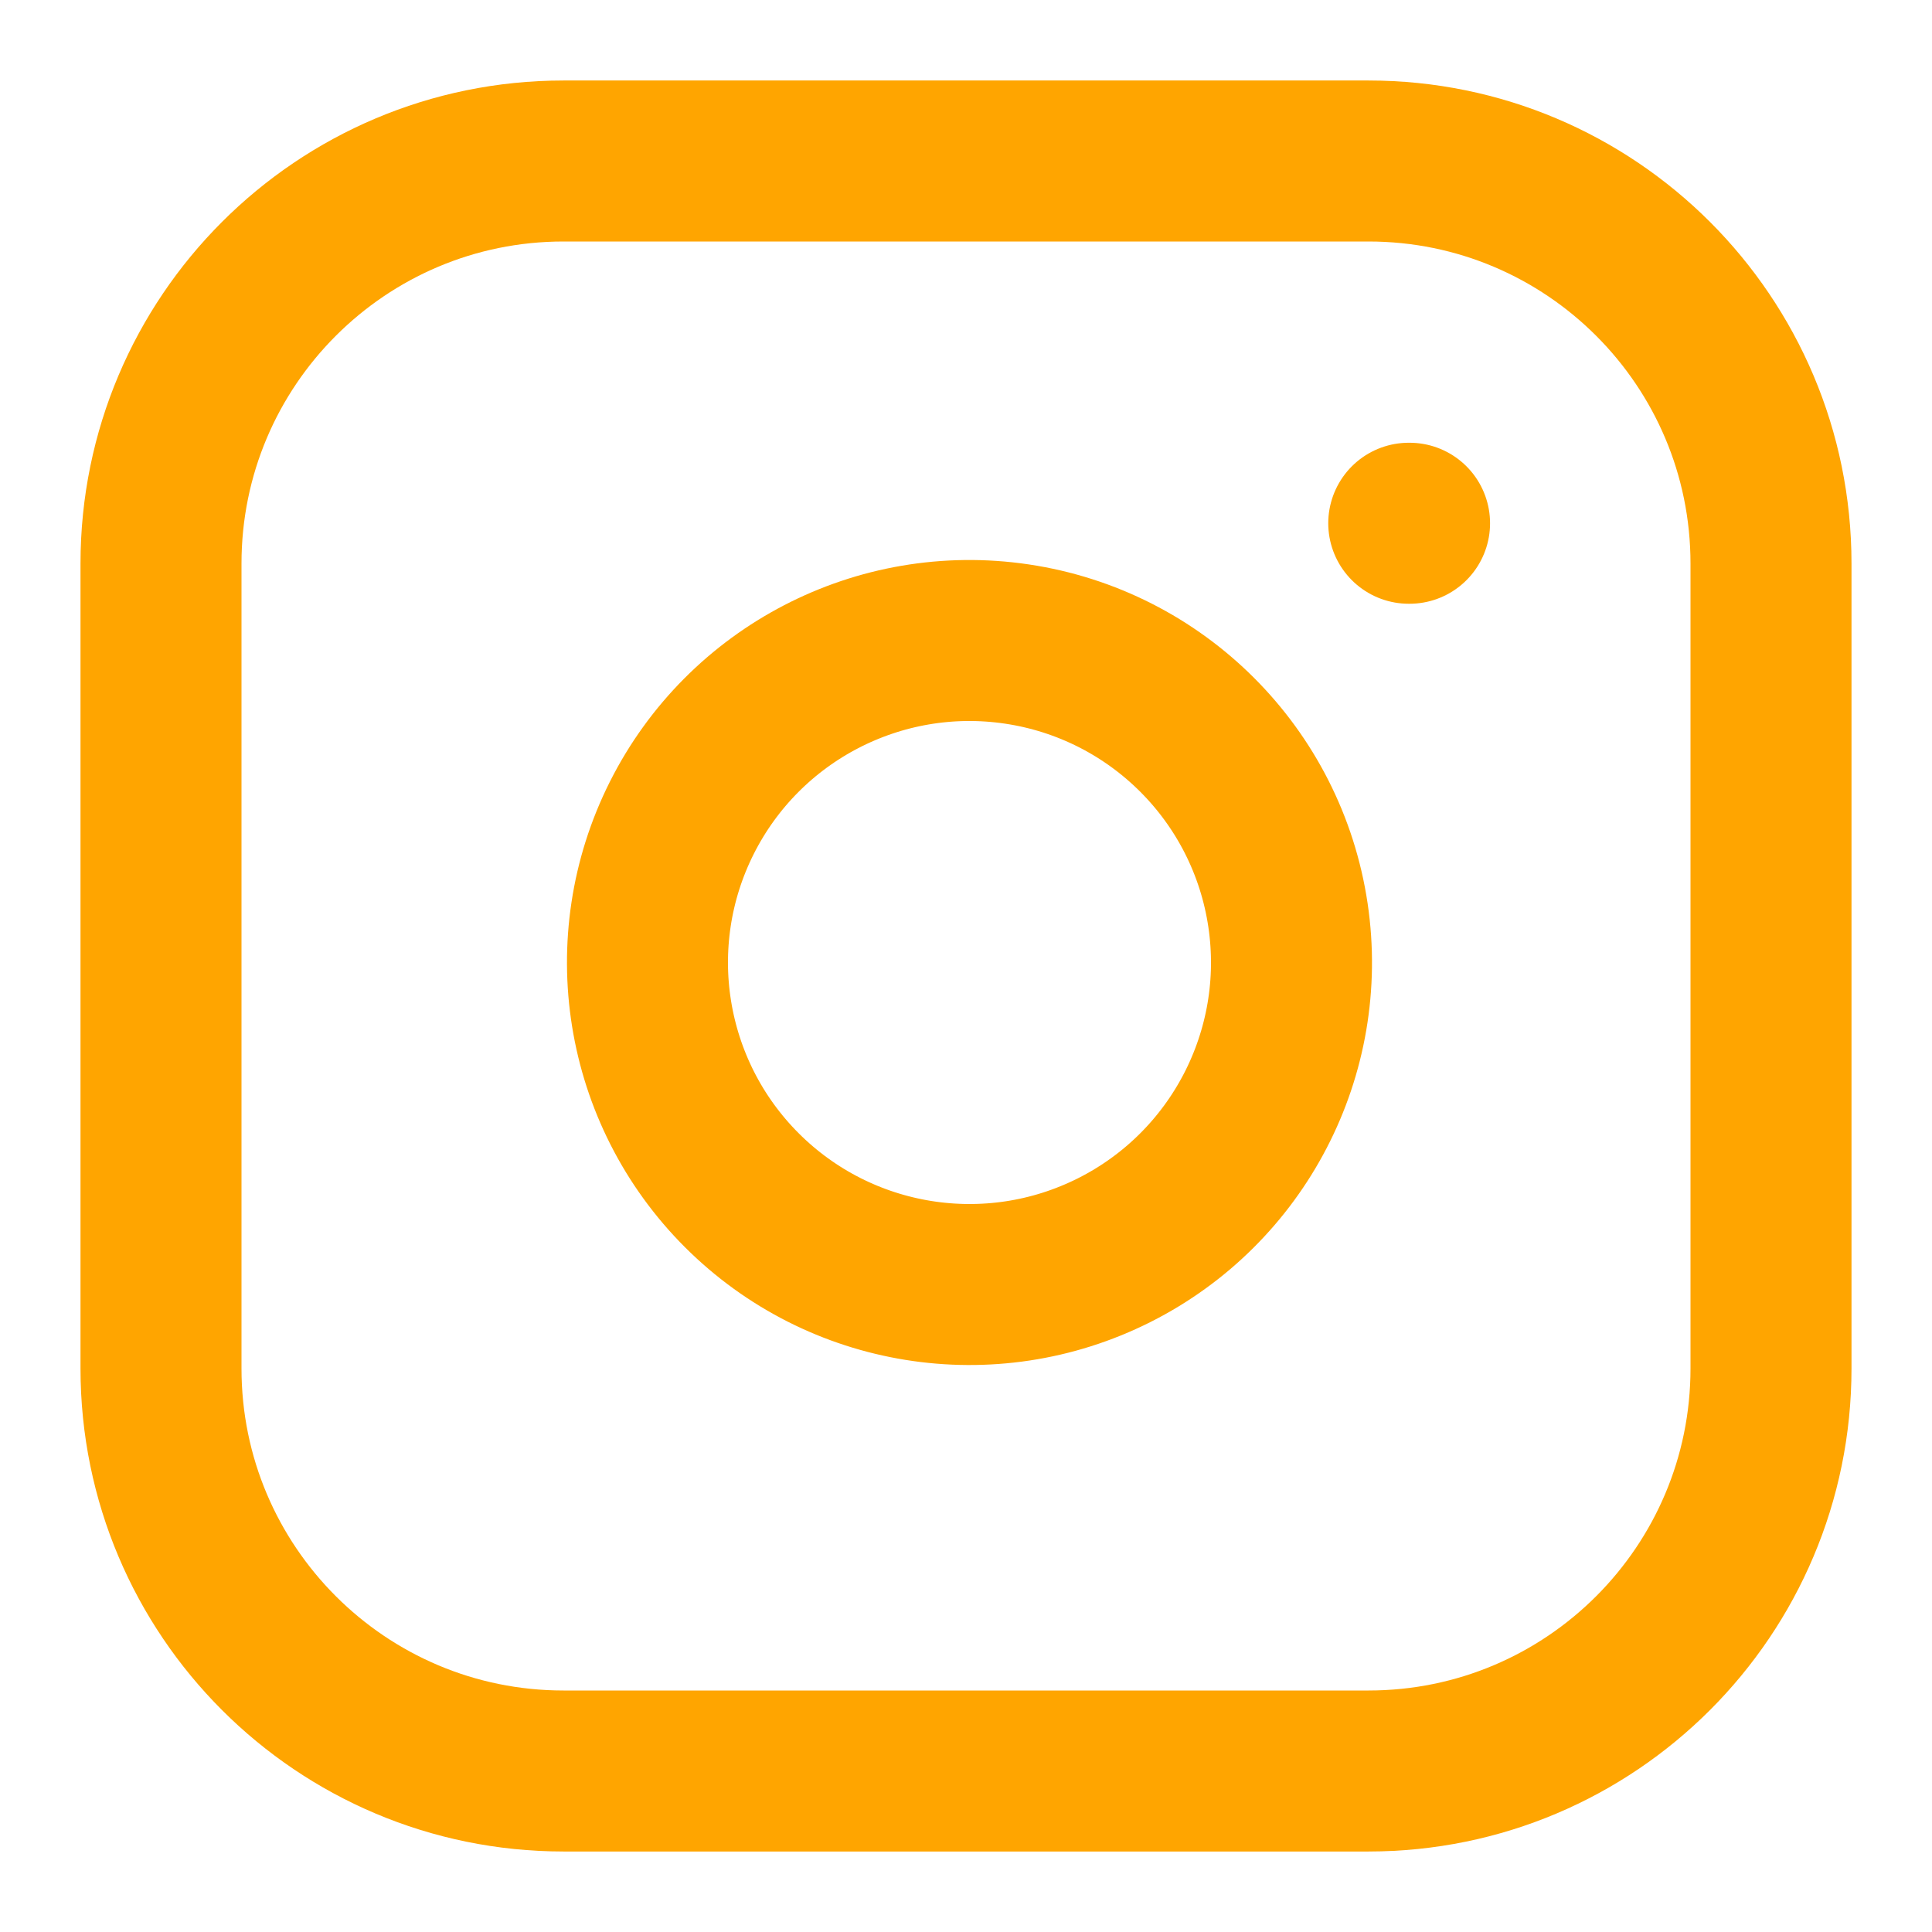
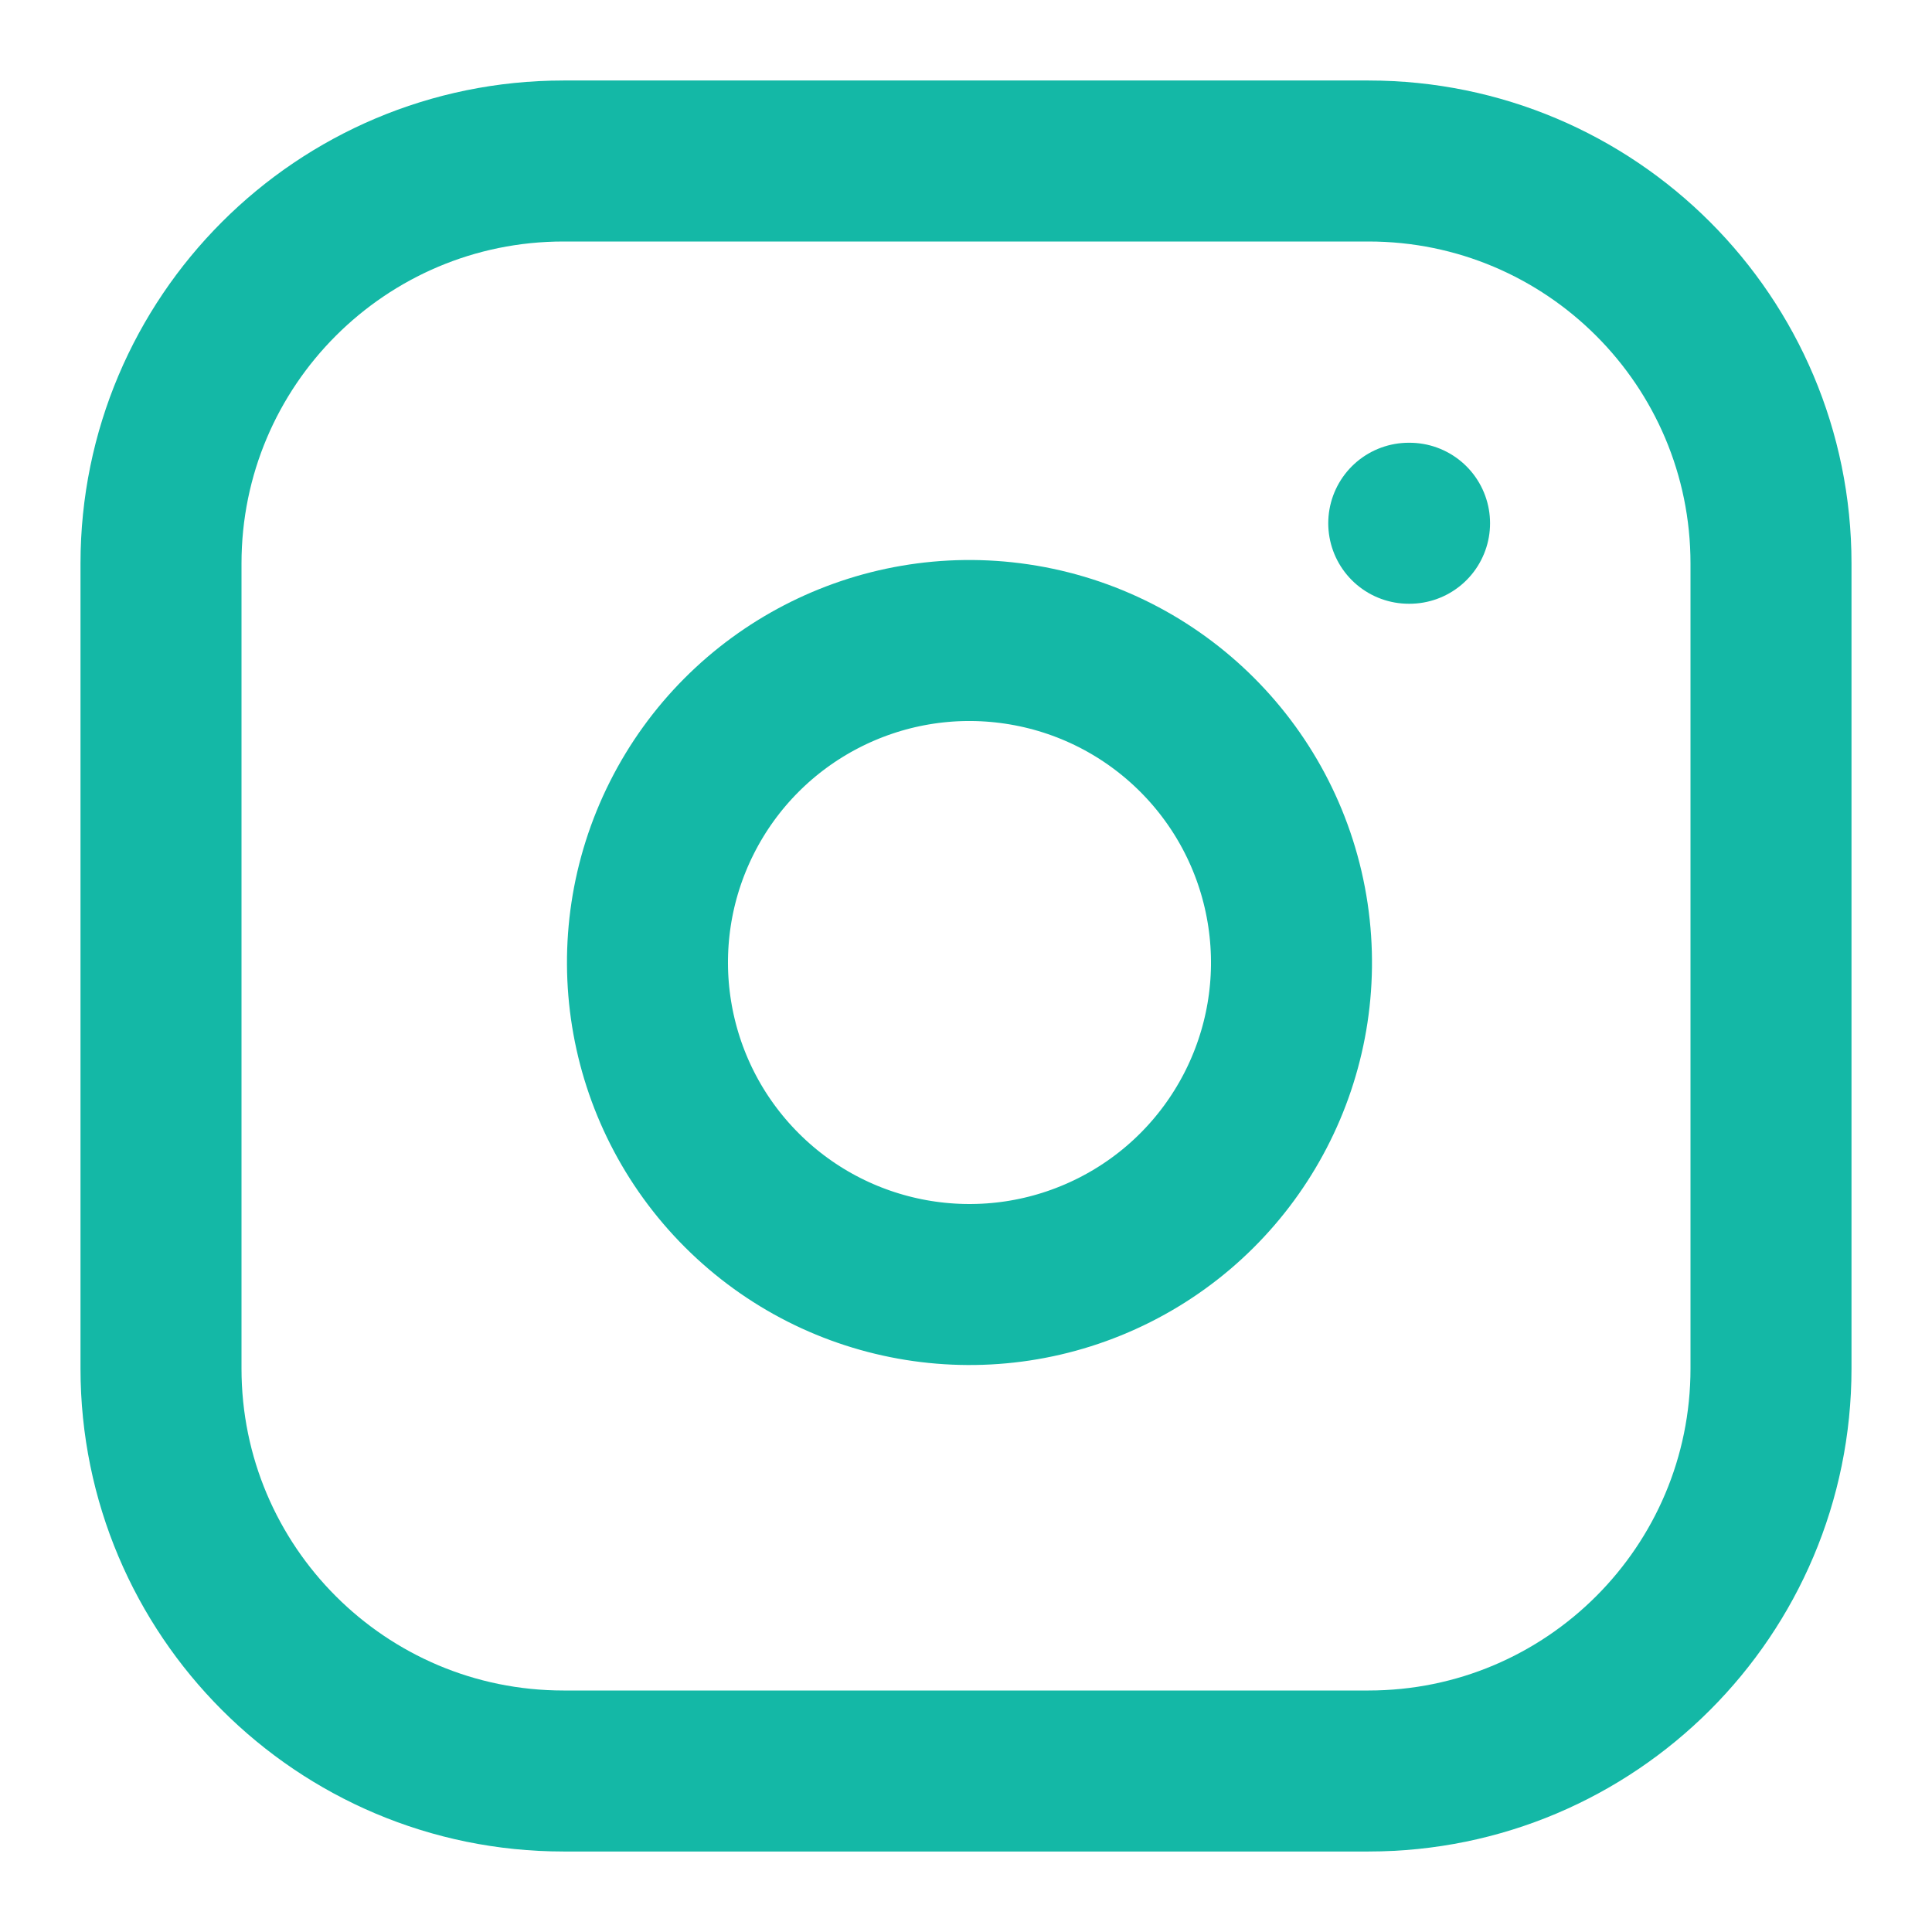
- <svg xmlns="http://www.w3.org/2000/svg" width="20" height="20" viewBox="0 0 24 24" fill="none" stroke="orange" stroke-width="2" stroke-linecap="round" stroke-linejoin="round" class="feather feather-instagram">
+ <svg xmlns="http://www.w3.org/2000/svg" width="24" height="24" viewBox="0 0 24 24" fill="none" stroke="#14b8a6" stroke-width="2" stroke-linecap="round" stroke-linejoin="round" class="feather feather-instagram">
  <rect x="2" y="2" width="20" height="20" rx="5" ry="5" />
  <path d="M16 11.37A4 4 0 1 1 12.63 8 4 4 0 0 1 16 11.37z" />
  <line x1="17.5" y1="6.5" x2="17.51" y2="6.5" />
</svg>
